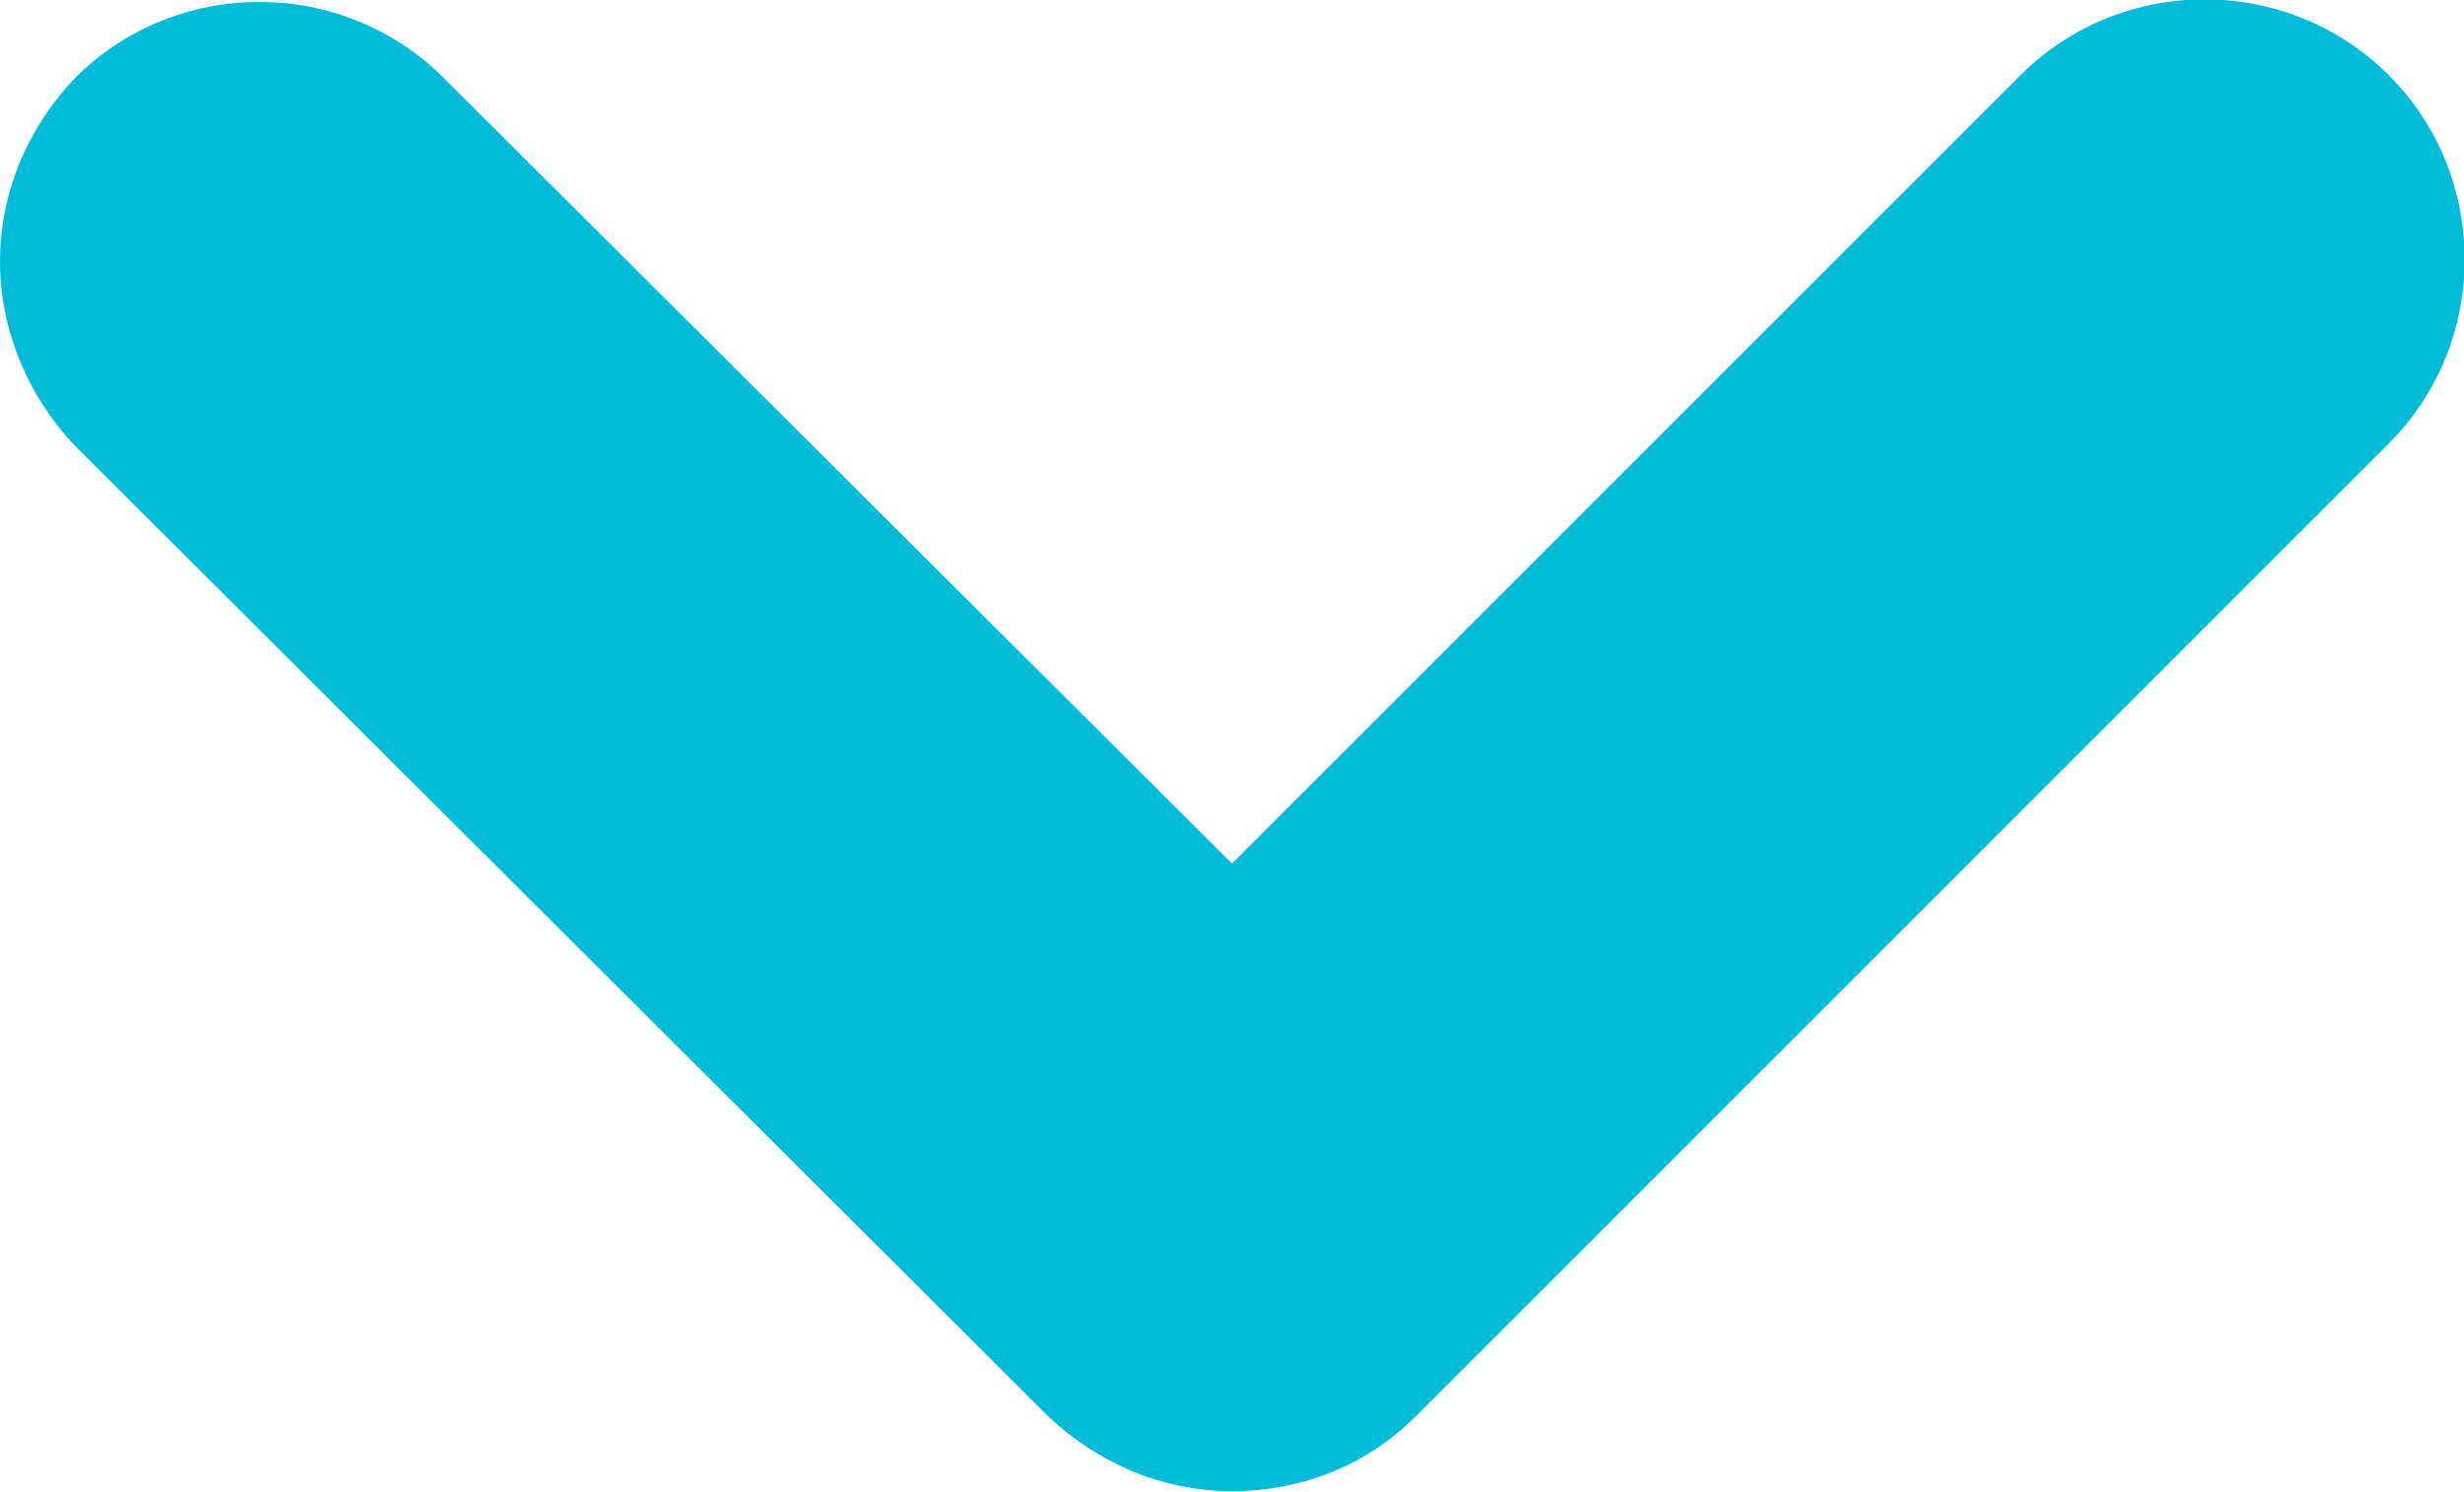
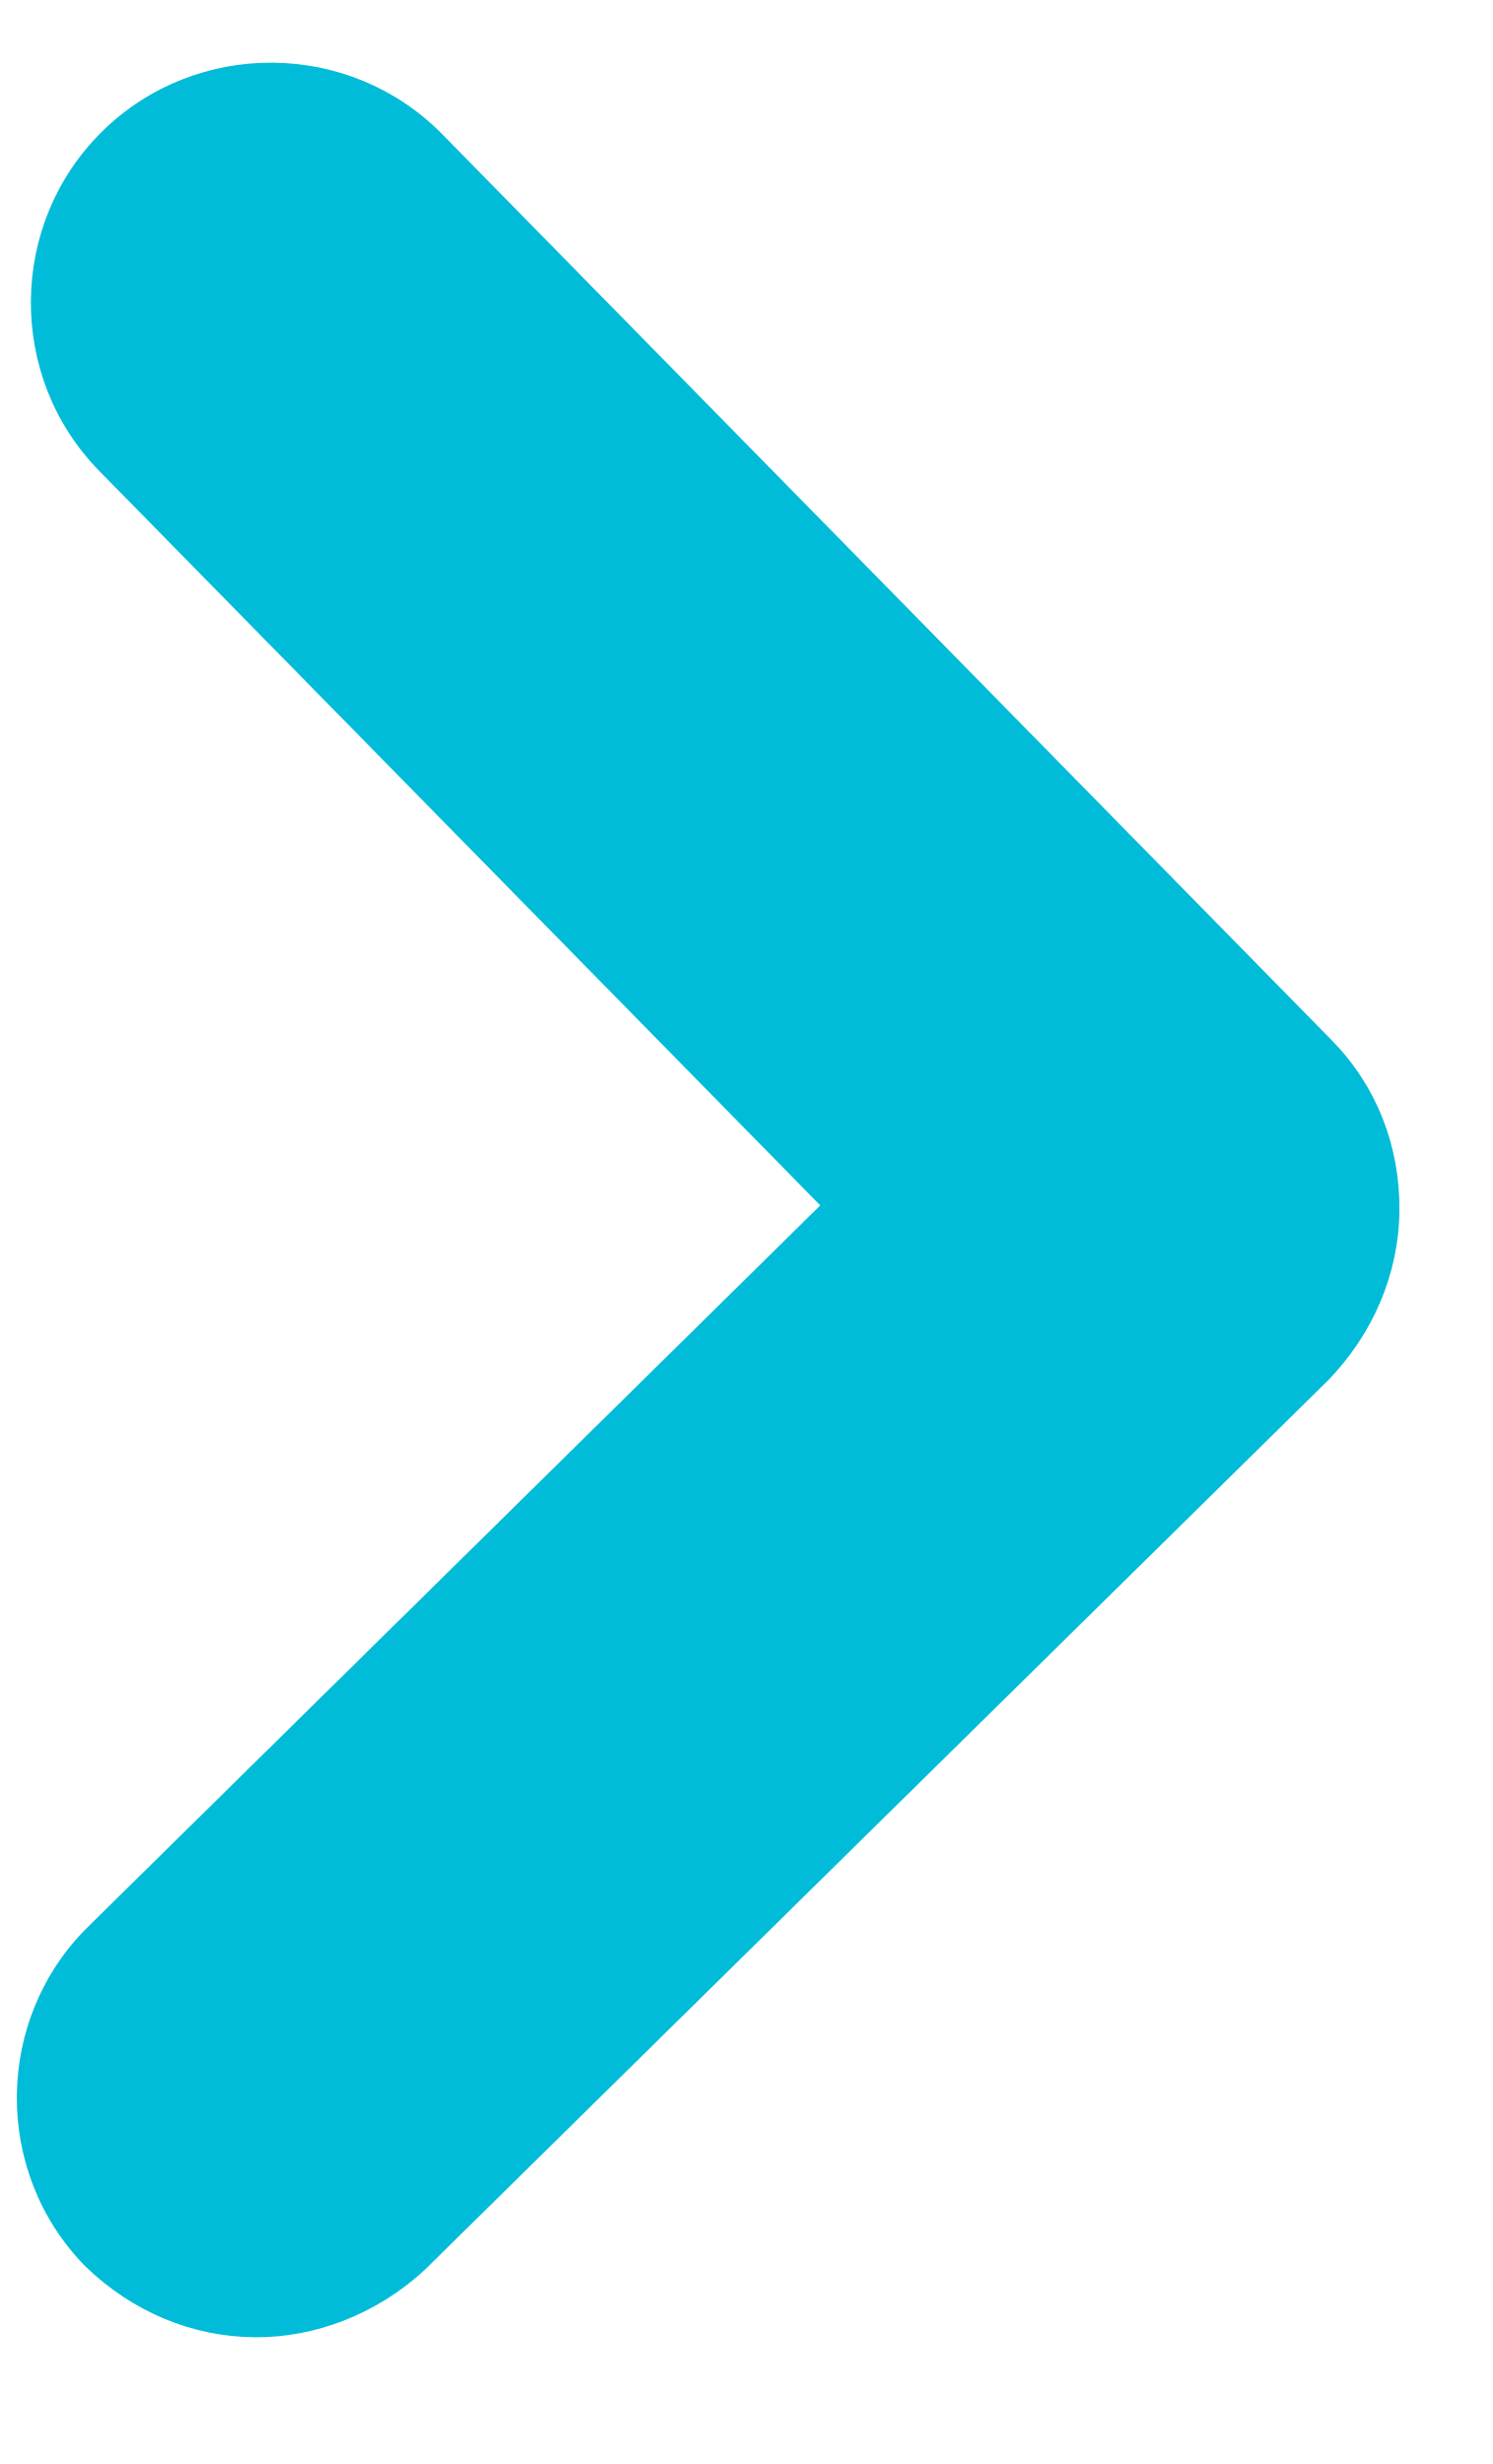
- <svg xmlns="http://www.w3.org/2000/svg" version="1.1" id="Layer_1" x="0px" y="0px" viewBox="0 0 95 57.5" style="enable-background:new 0 0 95 57.5;" xml:space="preserve">
+ <svg xmlns="http://www.w3.org/2000/svg" version="1.1" style="" xml:space="preserve" width="36" height="59.429">
+   <rect id="backgroundrect" width="97.449" height="62.143" x="-38.571" y="-10" fill="none" stroke="none" class="" style="" />
  <style type="text/css">
	.st0{fill:#00bcd8 ;}
</style>
-   <g>
-     <path class="st0" d="M0,10.1C0,7.5,1,5,2.9,3c3.9-3.9,10.3-3.9,14.2,0l30.4,30.3L77.9,2.9C81.8-1,88.2-1,92.1,2.9s3.9,10.3,0,14.2   L54.6,54.6c-1.9,1.9-4.4,2.9-7.1,2.9s-5.2-1.1-7.1-2.9L2.9,17.2C1,15.2,0,12.6,0,10.1z" />
+   <g class="currentLayer" style="">
+     <g id="svg_1" class="" transform="rotate(-89.4762 17.15207,29.04068) ">
+       <path class="st0" d="M-10.279,18.28 C-10.279,16.779 -9.702,15.336 -8.605,14.181 c2.252,-2.252 5.947,-2.252 8.198,0 l17.551,17.494 L34.696,14.124 C36.948,11.872 40.643,11.872 42.894,14.124 s2.252,5.947 0,8.198 L21.244,43.972 c-1.097,1.097 -2.54,1.674 -4.099,1.674 s-3.002,-0.635 -4.099,-1.674 L-8.605,22.38 C-9.702,21.225 -10.279,19.724 -10.279,18.28 z" id="svg_2" />
+     </g>
  </g>
</svg>
